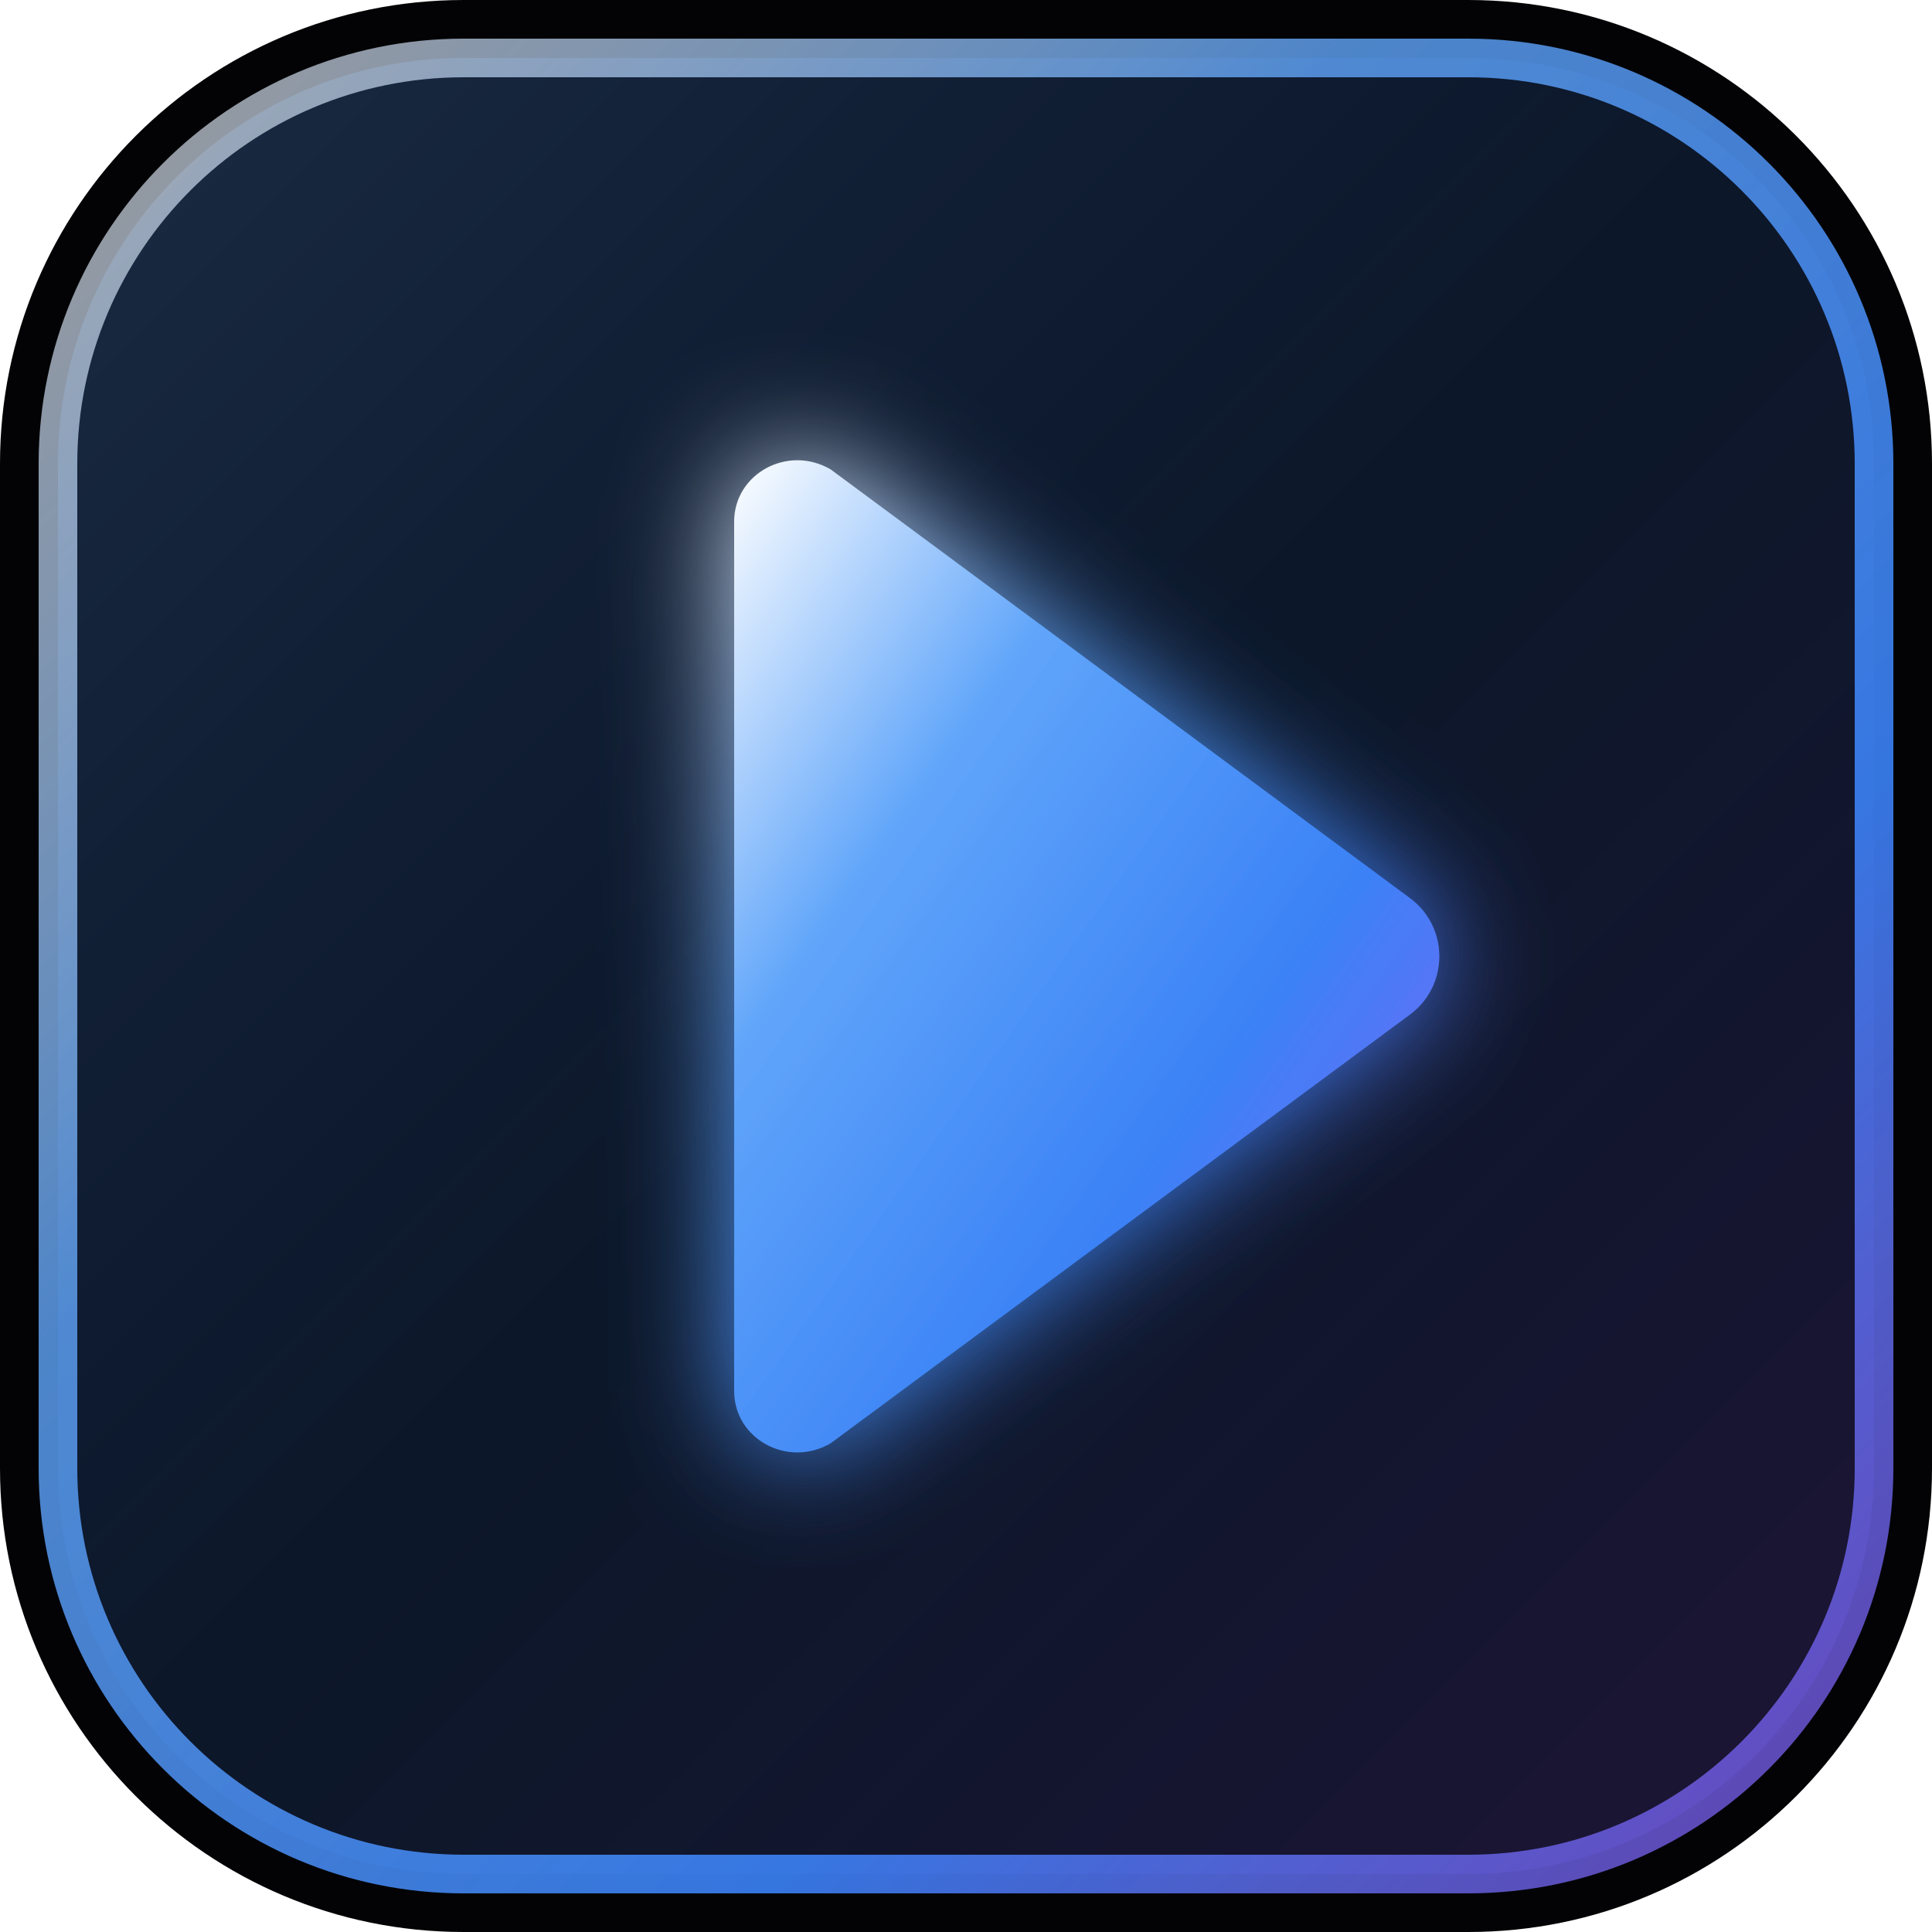
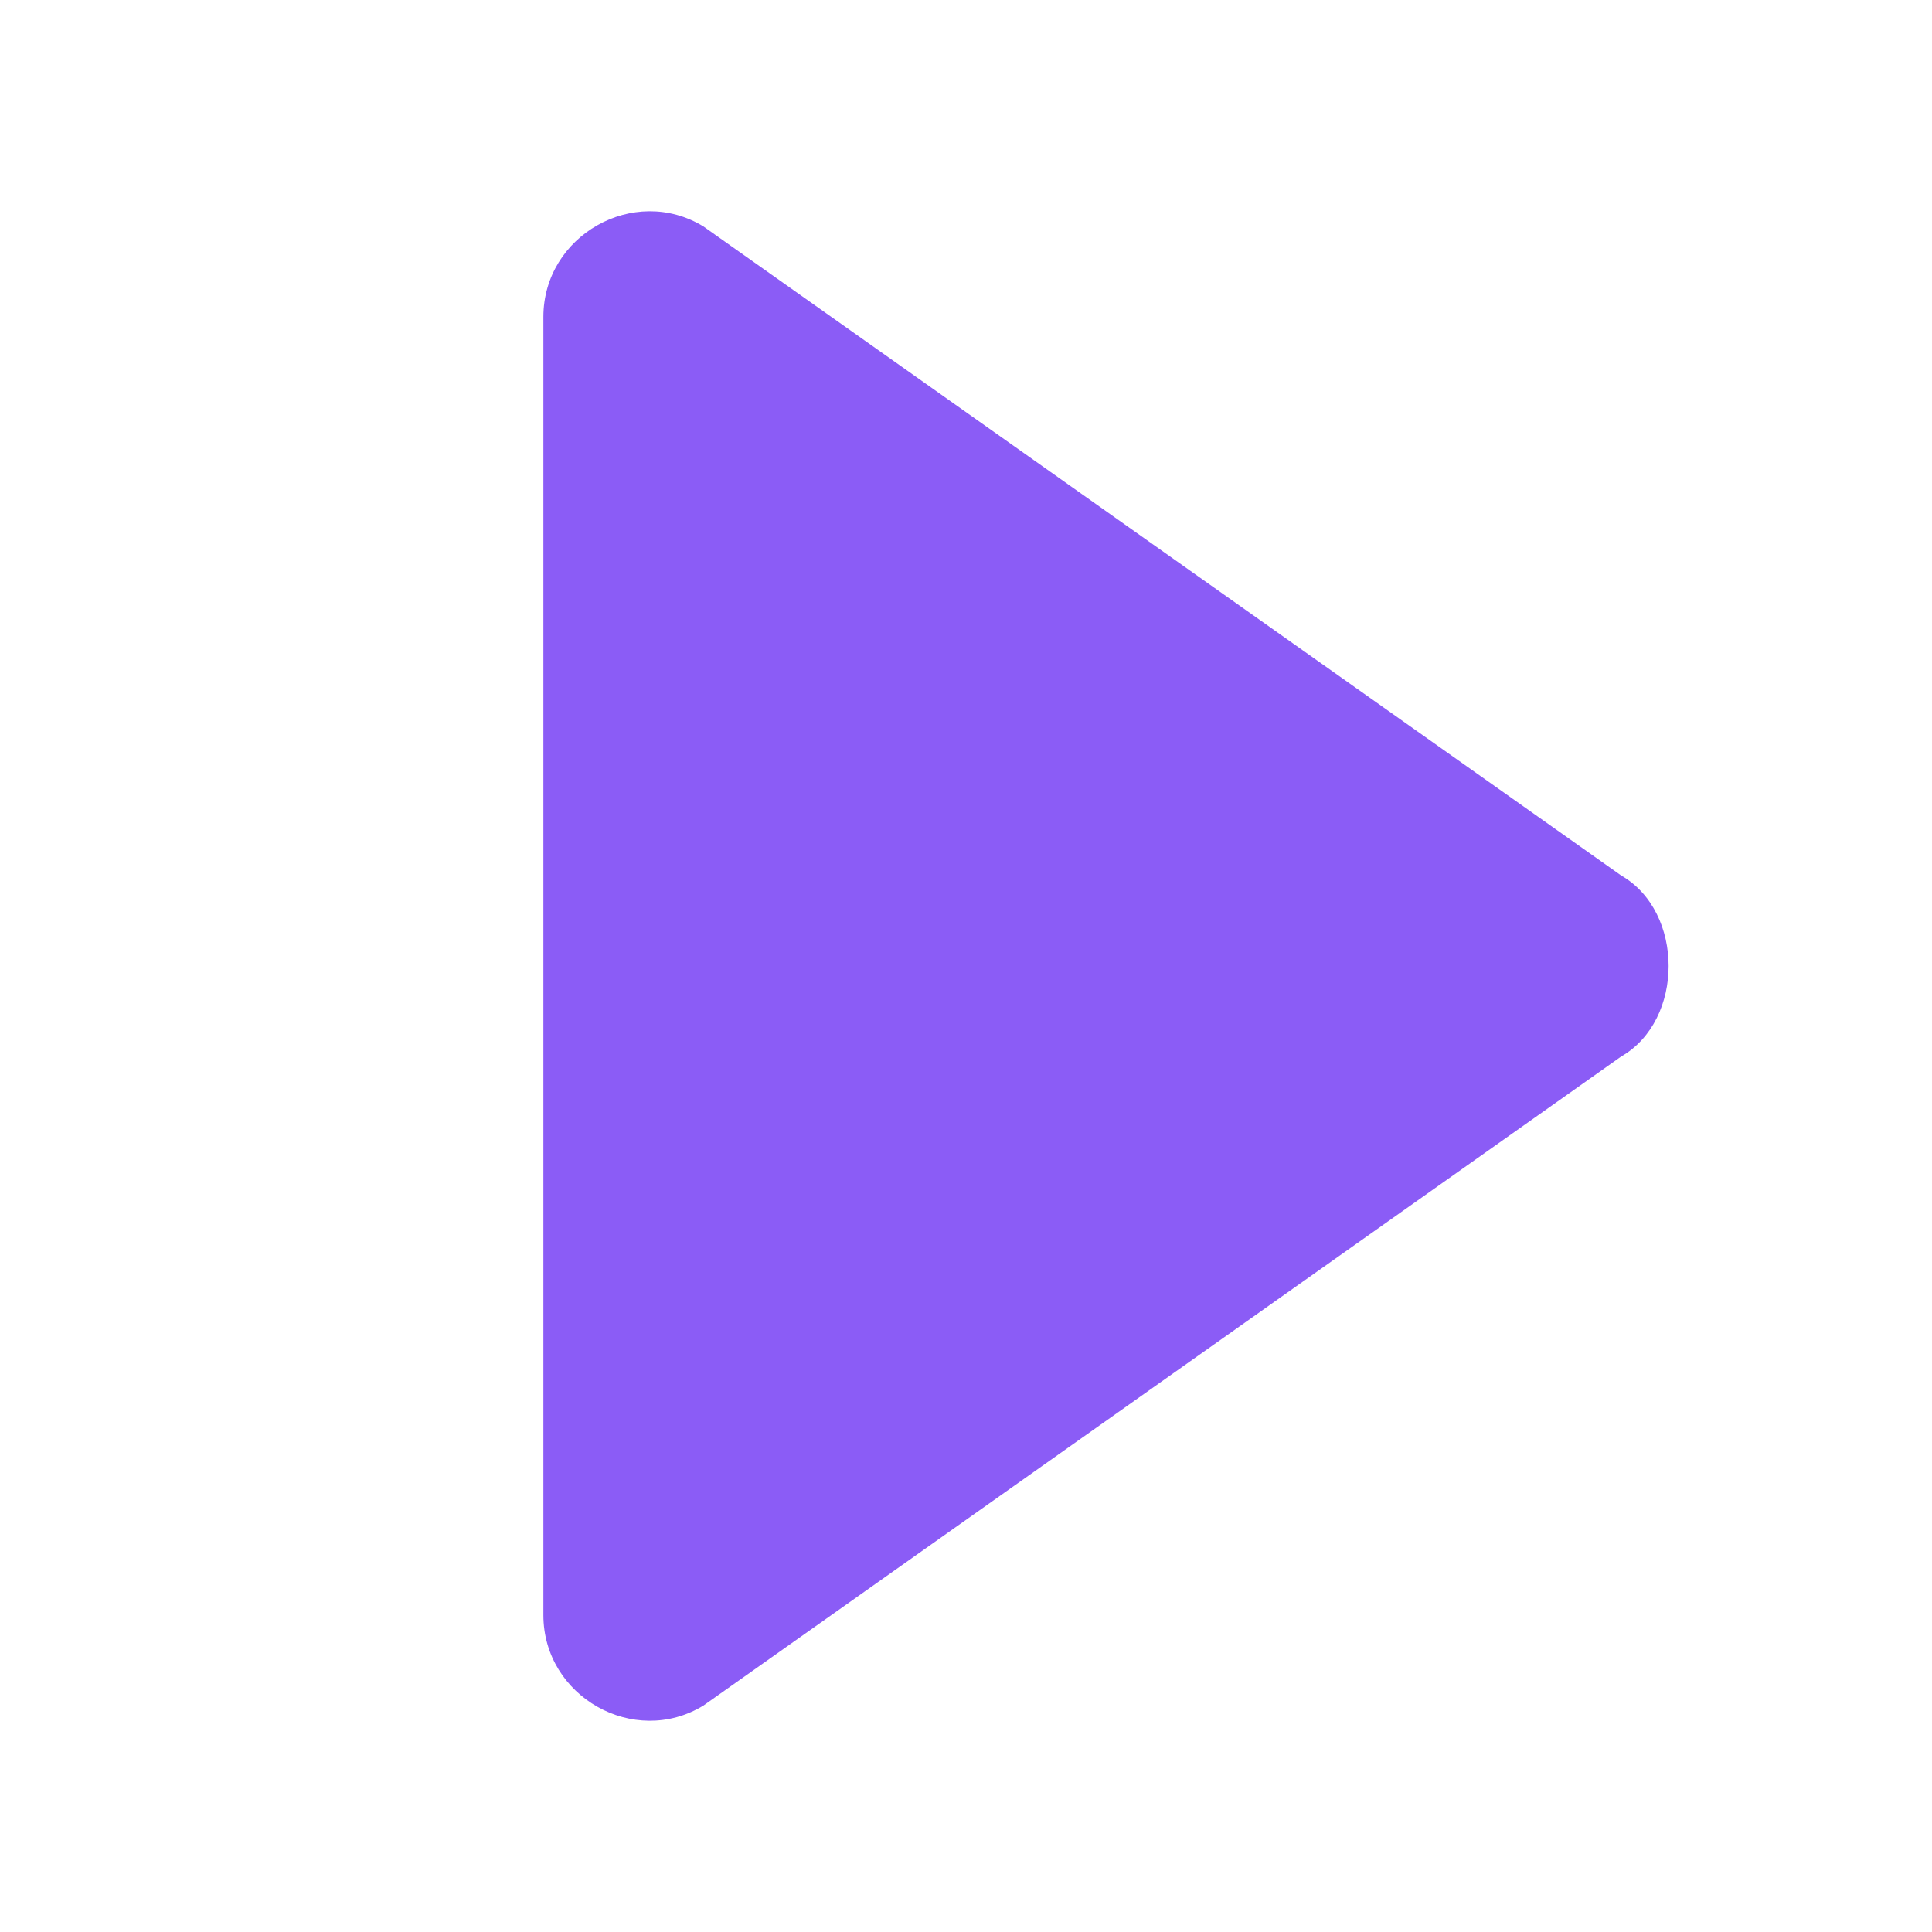
- <svg xmlns="http://www.w3.org/2000/svg" viewBox="0 0 100 100">
-   <defs>
-     <linearGradient id="fav-border-grad" x1="0%" y1="0%" x2="100%" y2="100%">
-       <stop offset="0%" stop-color="#ffffff" stop-opacity="0.6" />
-       <stop offset="35%" stop-color="#60a5fa" stop-opacity="0.8" />
-       <stop offset="70%" stop-color="#3b82f6" stop-opacity="0.9" />
-       <stop offset="100%" stop-color="#8b5cf6" stop-opacity="0.7" />
-     </linearGradient>
-     <linearGradient id="fav-bg-glow" x1="0%" y1="0%" x2="100%" y2="100%">
-       <stop offset="0%" stop-color="#60a5fa" stop-opacity="0.25" />
-       <stop offset="50%" stop-color="#3b82f6" stop-opacity="0.15" />
-       <stop offset="100%" stop-color="#8b5cf6" stop-opacity="0.2" />
-     </linearGradient>
-     <linearGradient id="fav-play-grad" x1="0%" y1="0%" x2="100%" y2="100%">
-       <stop offset="0%" stop-color="#ffffff" />
-       <stop offset="30%" stop-color="#60a5fa" />
-       <stop offset="65%" stop-color="#3b82f6" />
-       <stop offset="100%" stop-color="#8b5cf6" />
-     </linearGradient>
-     <filter id="glow" x="-20%" y="-20%" width="140%" height="140%">
-       <feGaussianBlur stdDeviation="3" result="blur" />
-       <feComposite in="SourceGraphic" in2="blur" operator="over" />
-     </filter>
-   </defs>
-   <rect width="100" height="100" rx="24" fill="#030305" />
-   <rect width="94" height="94" x="3" y="3" rx="21" fill="url(#fav-bg-glow)" />
-   <rect width="94" height="94" x="3" y="3" rx="21" fill="none" stroke="url(#fav-border-grad)" stroke-width="2" />
-   <path d="M38 27 C38 24.5 40.8 23 43 24.3 L73 46.5 C75 48 75 51 73 52.5 L43 74.7 C40.8 76 38 74.5 38 72 Z" fill="url(#fav-play-grad)" filter="url(#glow)" />
+ <svg xmlns="http://www.w3.org/2000/svg" viewBox="0 0 64 64">
+   <path d="M18 10.5C18 7.8 21 6.1 23.3 7.5L53.7 29C55.8 30.2 55.8 33.8 53.7 35L23.3 56.5C21 57.9 18 56.2 18 53.5V10.5Z" fill="#8B5CF6" />
</svg>
